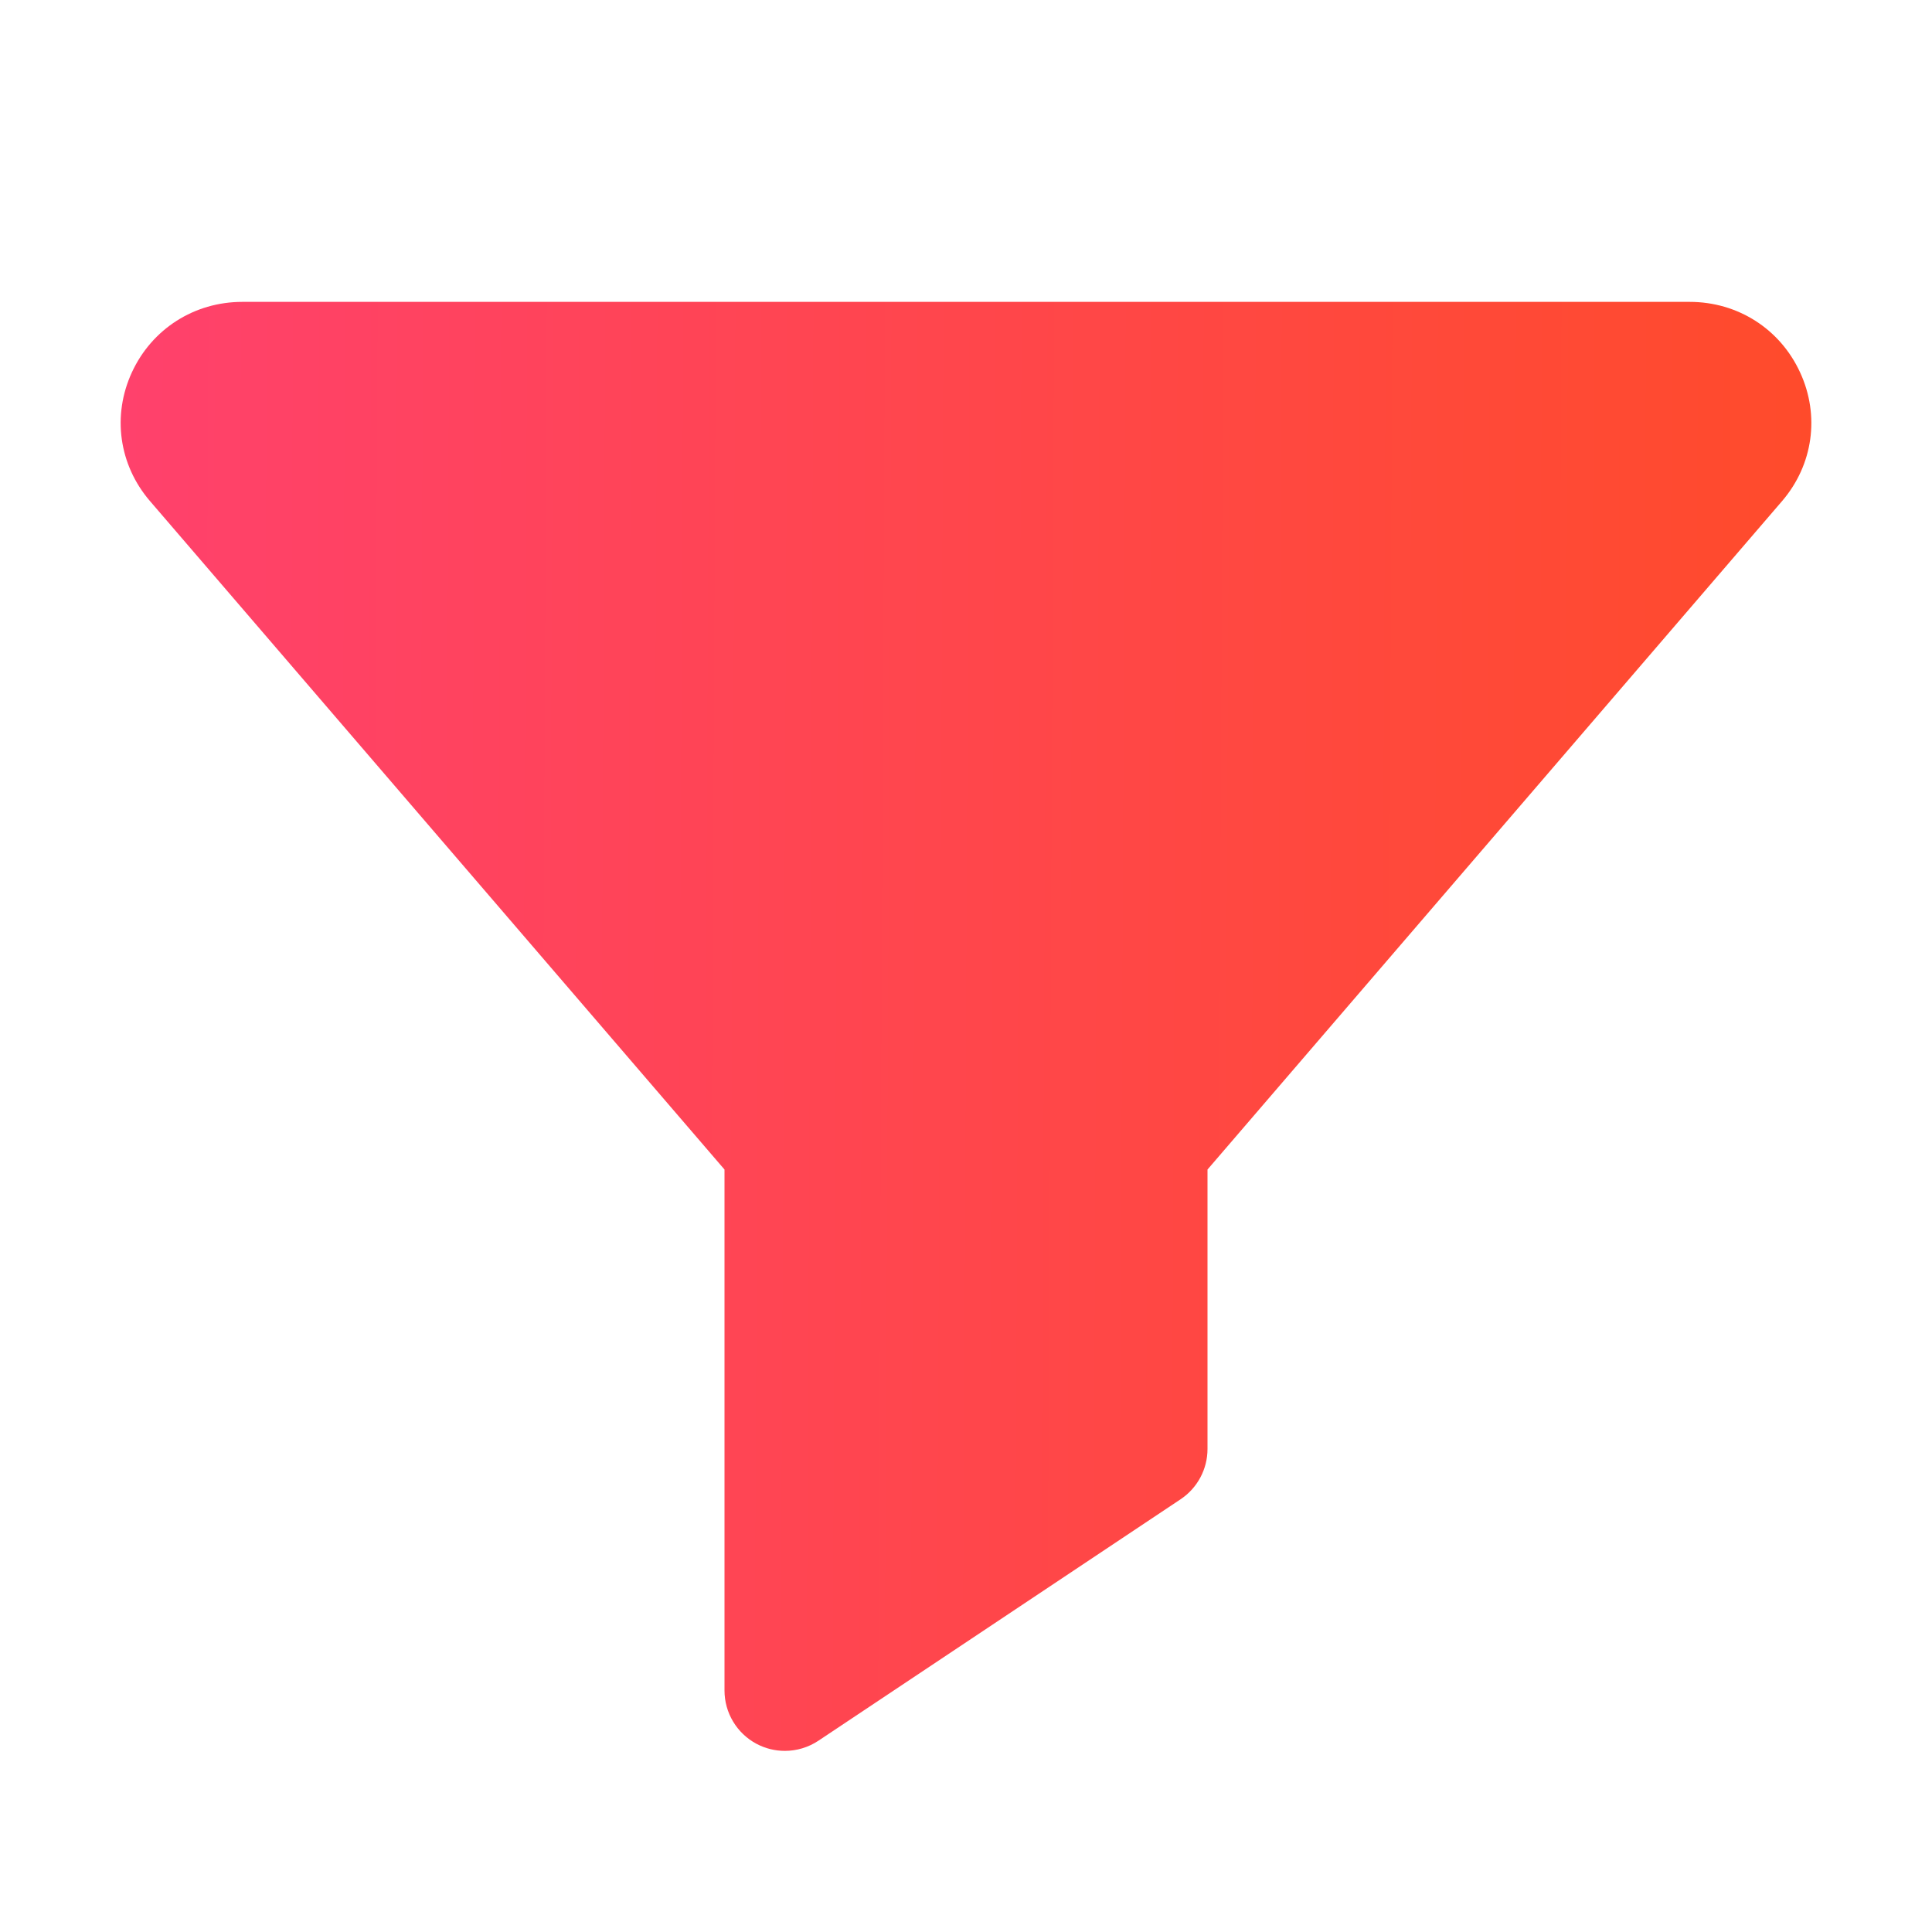
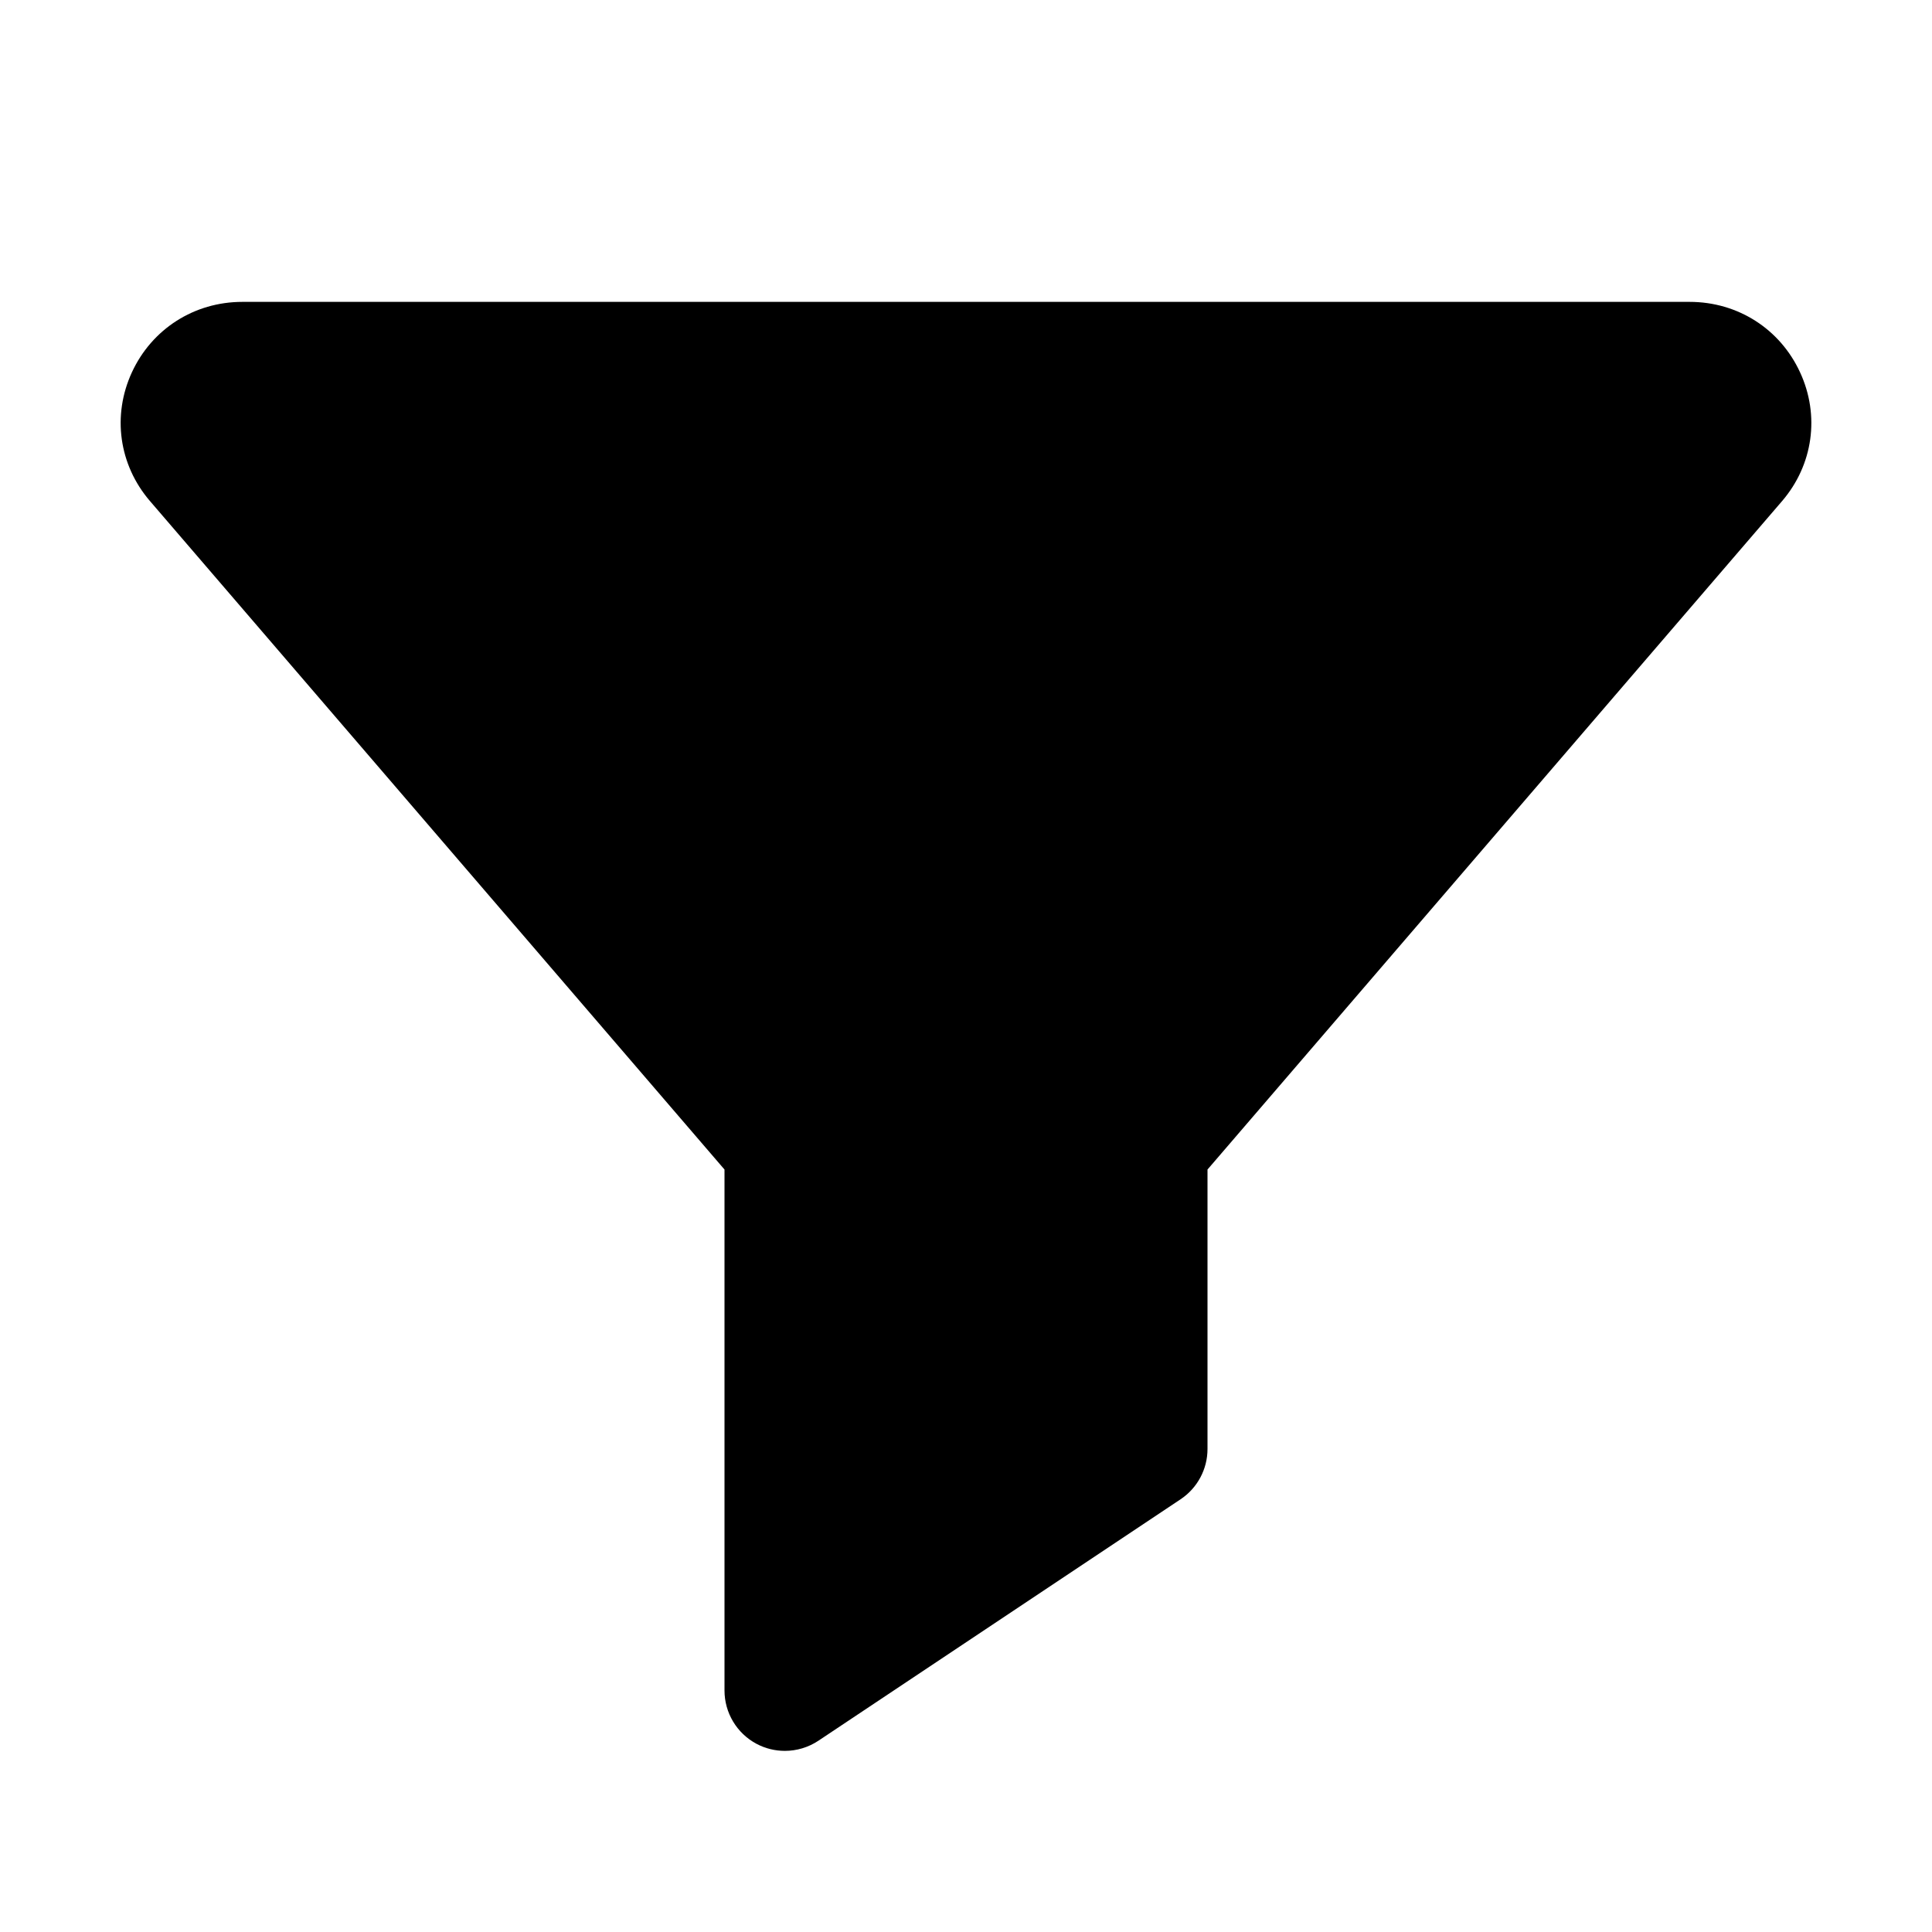
<svg xmlns="http://www.w3.org/2000/svg" width="80" height="80" viewBox="0 0 80 80" fill="none">
  <path d="M74.538 15.42C73.71 13.62 71.958 12.5 69.965 12.5H10.035C8.043 12.5 6.29 13.62 5.46 15.42C4.638 17.205 4.923 19.245 6.203 20.74L6.205 20.742L30 48.428V70C30 70.922 30.508 71.77 31.32 72.205C31.69 72.403 32.095 72.5 32.5 72.5C32.985 72.5 33.468 72.358 33.888 72.08L48.888 62.08C49.583 61.615 50 60.835 50 60V48.428L73.798 20.742C75.078 19.245 75.363 17.205 74.538 15.42Z" fill="url(#paint0_linear_670_20008)" />
  <defs>
    <linearGradient id="paint0_linear_670_20008" x1="4.996" y1="40.735" x2="75.019" y2="41.085" gradientUnits="userSpaceOnUse">
-       <stop stop-color="#FF416C" />
-       <stop offset="1" stop-color="#FF4B2B" />
+       <stop stopColor="#FF416C" />
+       <stop offset="1" stopColor="#FF4B2B" />
    </linearGradient>
  </defs>
</svg>
